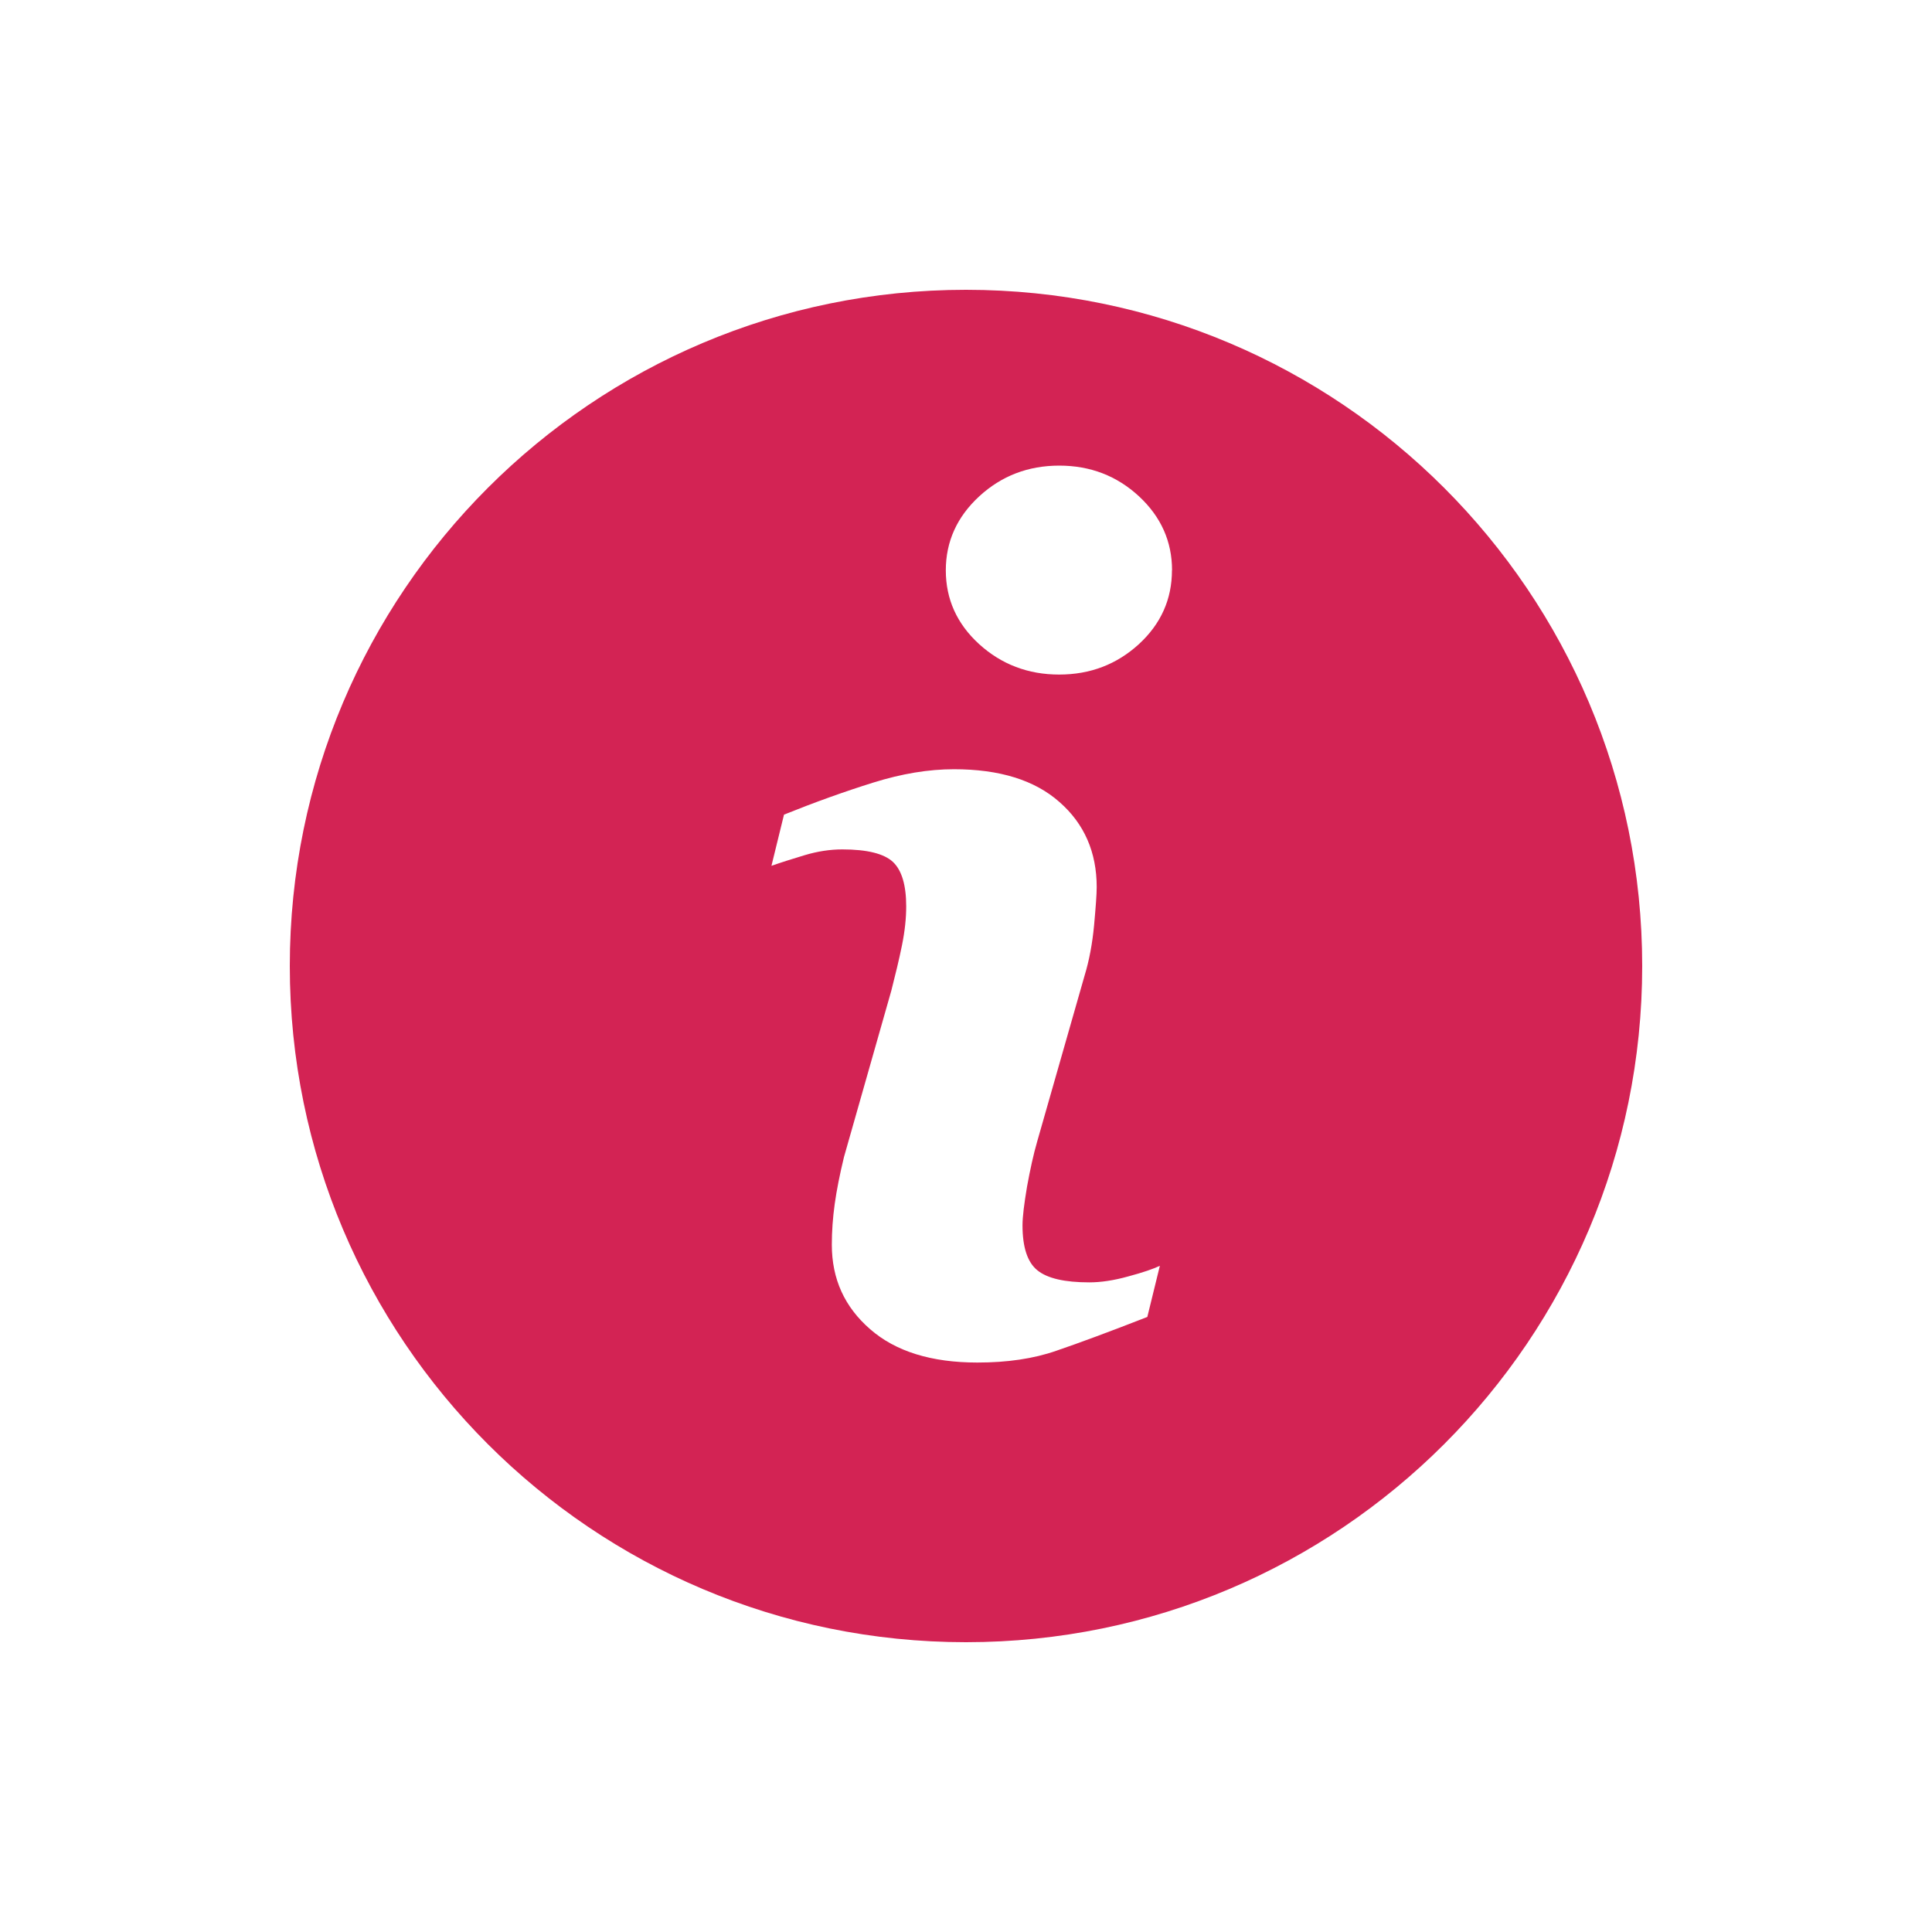
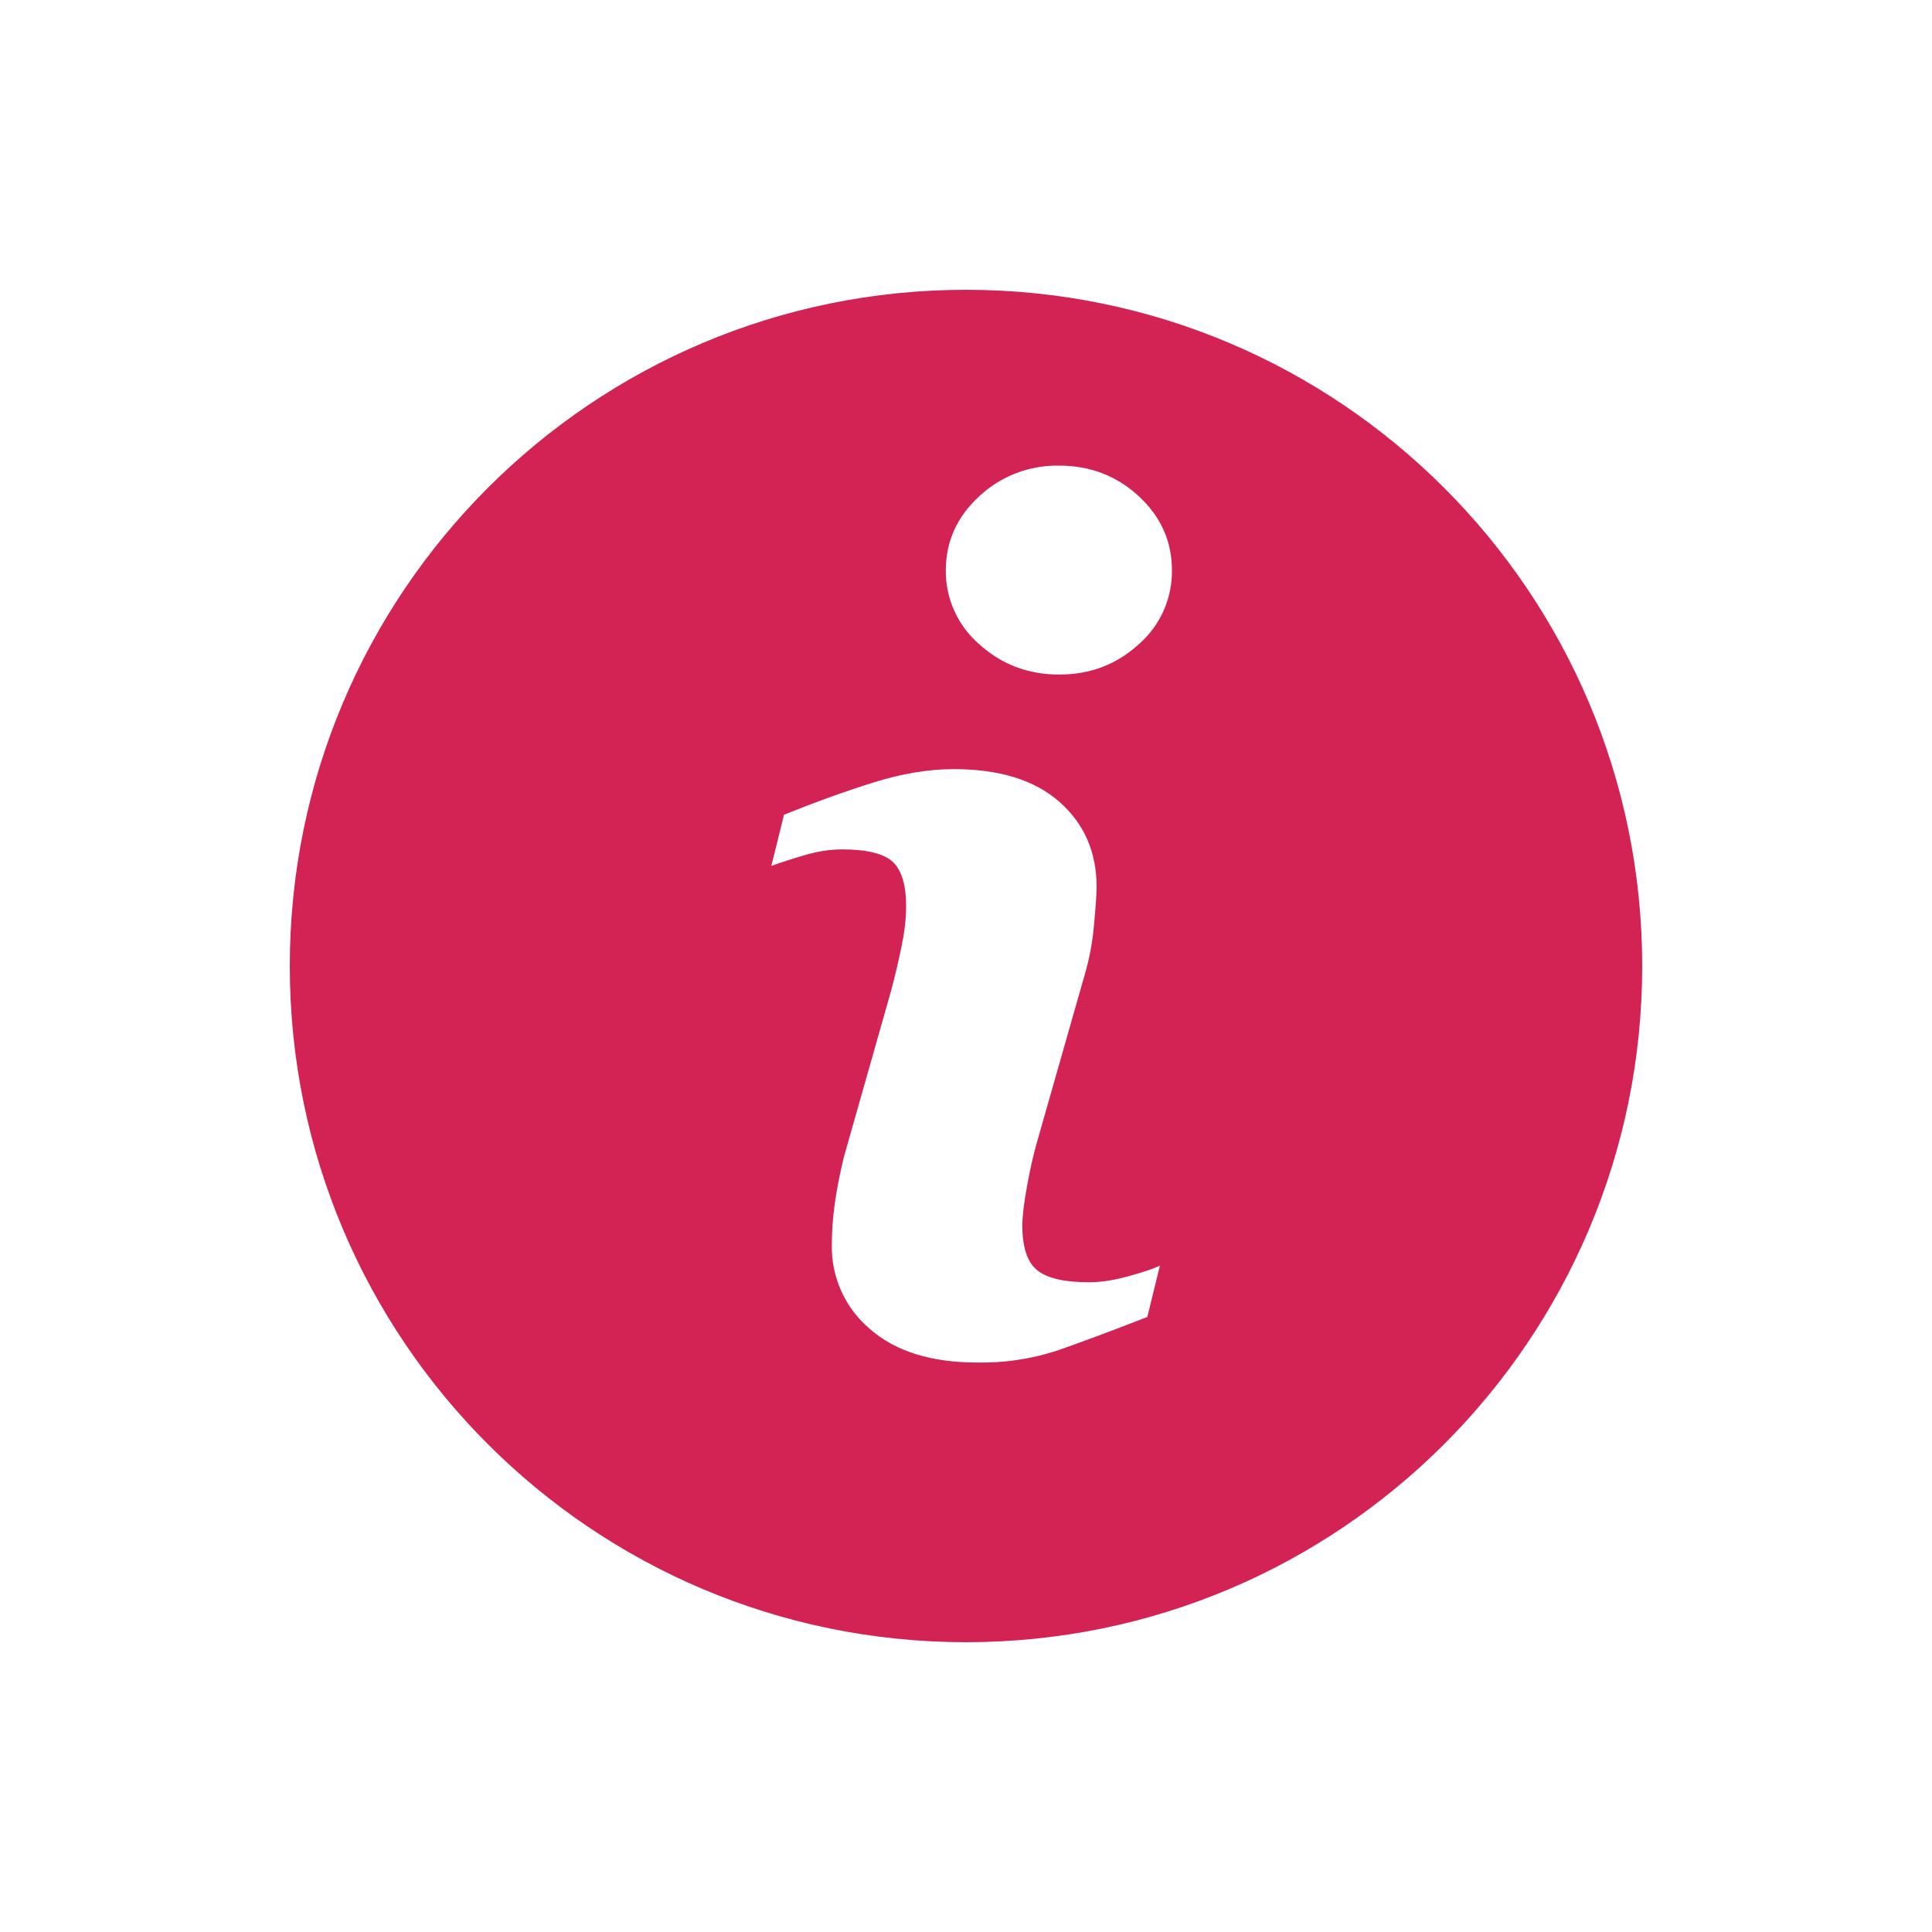
<svg xmlns="http://www.w3.org/2000/svg" width="20" height="20" viewBox="0 0 20 20">
-   <path d="M10 17c3.866 0 7-3.134 7-7s-3.134-7-7-7-7 3.134-7 7 3.134 7 7 7zm2.007-3.897l-.13.53c-.394.154-.708.27-.942.35-.235.082-.507.122-.817.122-.476 0-.847-.115-1.11-.345-.265-.23-.397-.52-.397-.875 0-.138.01-.278.03-.422.02-.143.052-.305.096-.486l.49-1.722c.042-.165.08-.32.11-.468.03-.148.044-.282.044-.404 0-.22-.046-.374-.137-.46-.092-.086-.267-.13-.525-.13-.127 0-.257.02-.39.06-.133.04-.247.076-.343.11l.13-.53c.323-.13.63-.24.925-.332.294-.092.572-.138.834-.138.473 0 .837.113 1.093.34.257.225.385.52.385.88 0 .075-.01.207-.027.395-.018.19-.05.362-.098.52l-.49 1.715c-.04.137-.074.295-.106.47-.03.178-.047.312-.047.402 0 .228.052.384.155.466.103.083.282.124.536.124.12 0 .255-.02.405-.062.15-.04.26-.078.327-.11 0 0-.067.032 0 0zm.125-7.2c0 .3-.114.555-.342.765-.23.21-.504.315-.826.315-.32 0-.597-.105-.828-.315-.23-.21-.345-.465-.345-.764 0-.298.116-.554.346-.766.23-.212.507-.318.828-.318.322 0 .597.106.826.318.228.212.342.468.342.766 0 0 0-.298 0 0z" fill="#D32354" fill-rule="evenodd" />
+   <path d="M10 17a7 7 0 1 0 0-14 7 7 0 0 0 0 14zm2.007-3.897l-.13.53c-.394.154-.708.27-.942.351a2.51 2.51 0 0 1-.817.121c-.476 0-.847-.115-1.11-.345a1.11 1.11 0 0 1-.397-.875c0-.138.01-.278.03-.422.02-.143.051-.305.095-.486l.489-1.722a8.14 8.14 0 0 0 .11-.468c.03-.148.045-.282.045-.404 0-.22-.046-.374-.137-.46-.092-.086-.267-.13-.525-.13-.127 0-.257.02-.39.06-.133.039-.247.076-.343.111l.131-.53c.322-.13.63-.241.924-.333.294-.093.572-.139.834-.139.473 0 .837.113 1.093.339.257.226.385.52.385.881 0 .075-.01.207-.027.395a2.65 2.65 0 0 1-.098.52l-.489 1.715c-.04.137-.075.295-.107.471-.032.177-.048.31-.048.401 0 .228.052.384.155.466.103.083.282.124.536.124.12 0 .255-.02.405-.062.151-.041.26-.078.328-.11 0 0-.067.032 0 0zm.125-7.199a1 1 0 0 1-.342.764c-.229.21-.504.315-.826.315-.321 0-.597-.105-.828-.315a.996.996 0 0 1-.345-.764c0-.298.115-.554.345-.766a1.18 1.18 0 0 1 .828-.318c.322 0 .597.106.826.318.228.212.342.468.342.766 0 0 0-.298 0 0z" fill="#D32354" fill-rule="evenodd" />
</svg>
